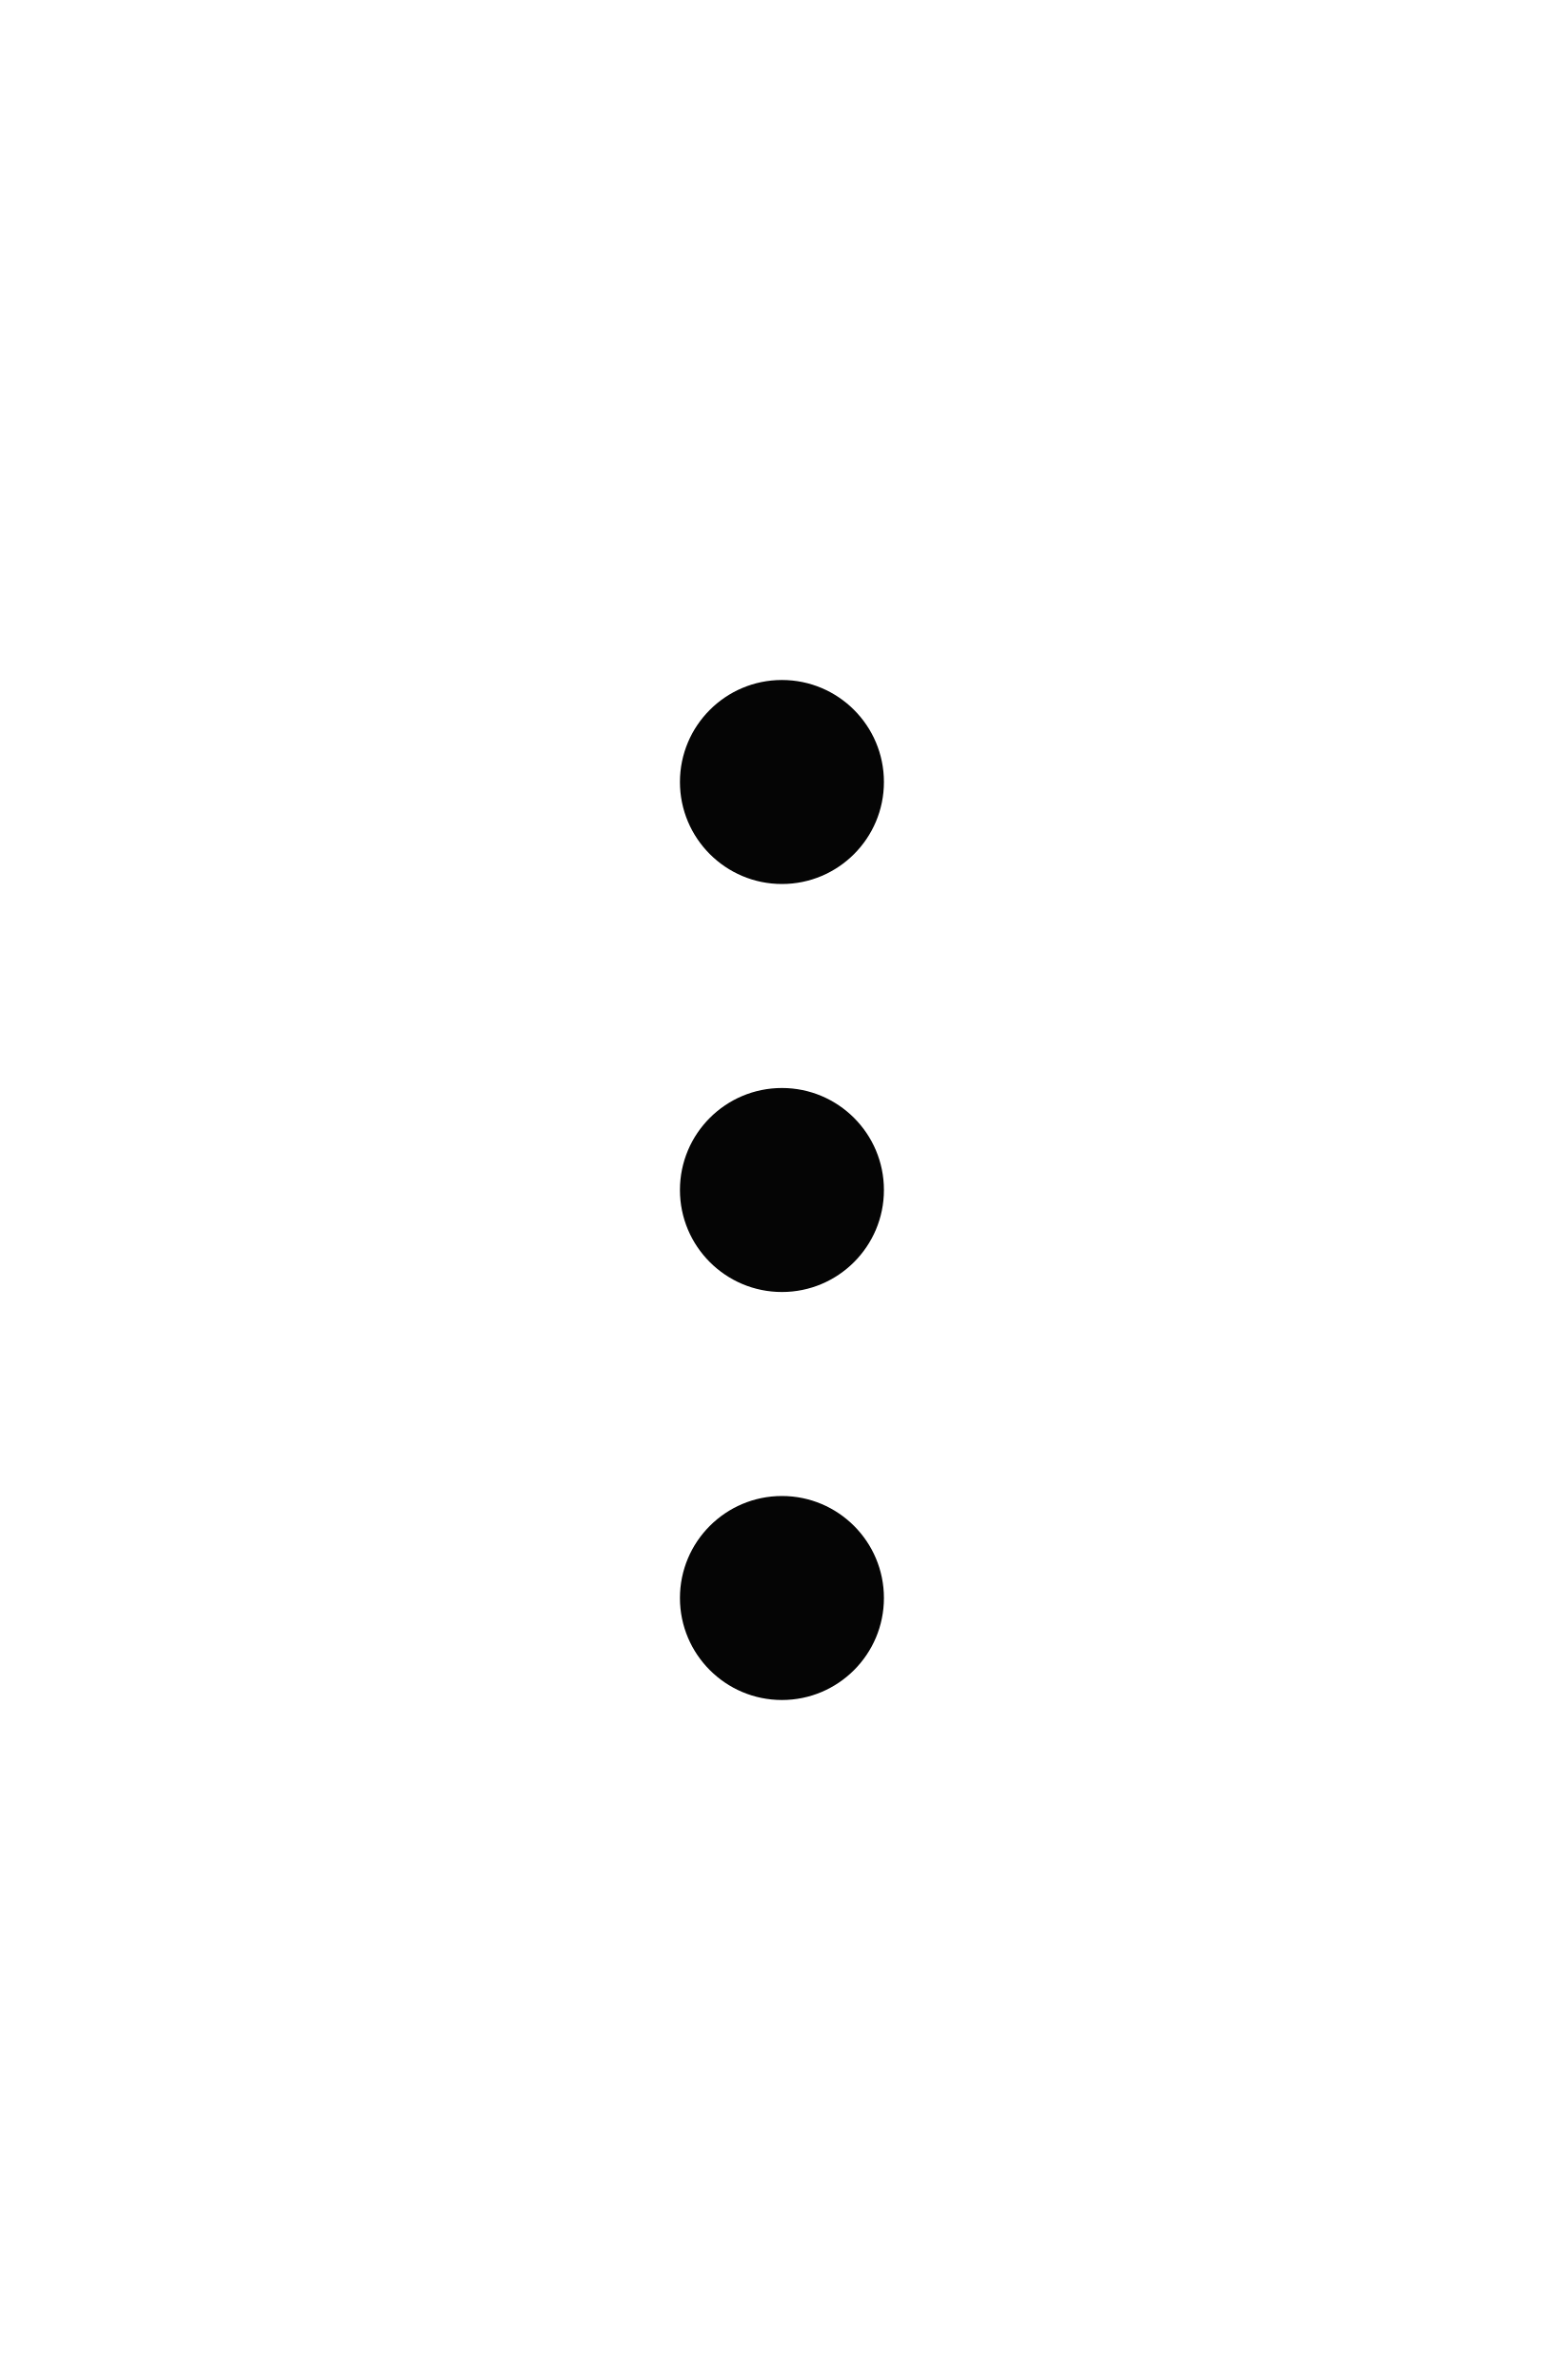
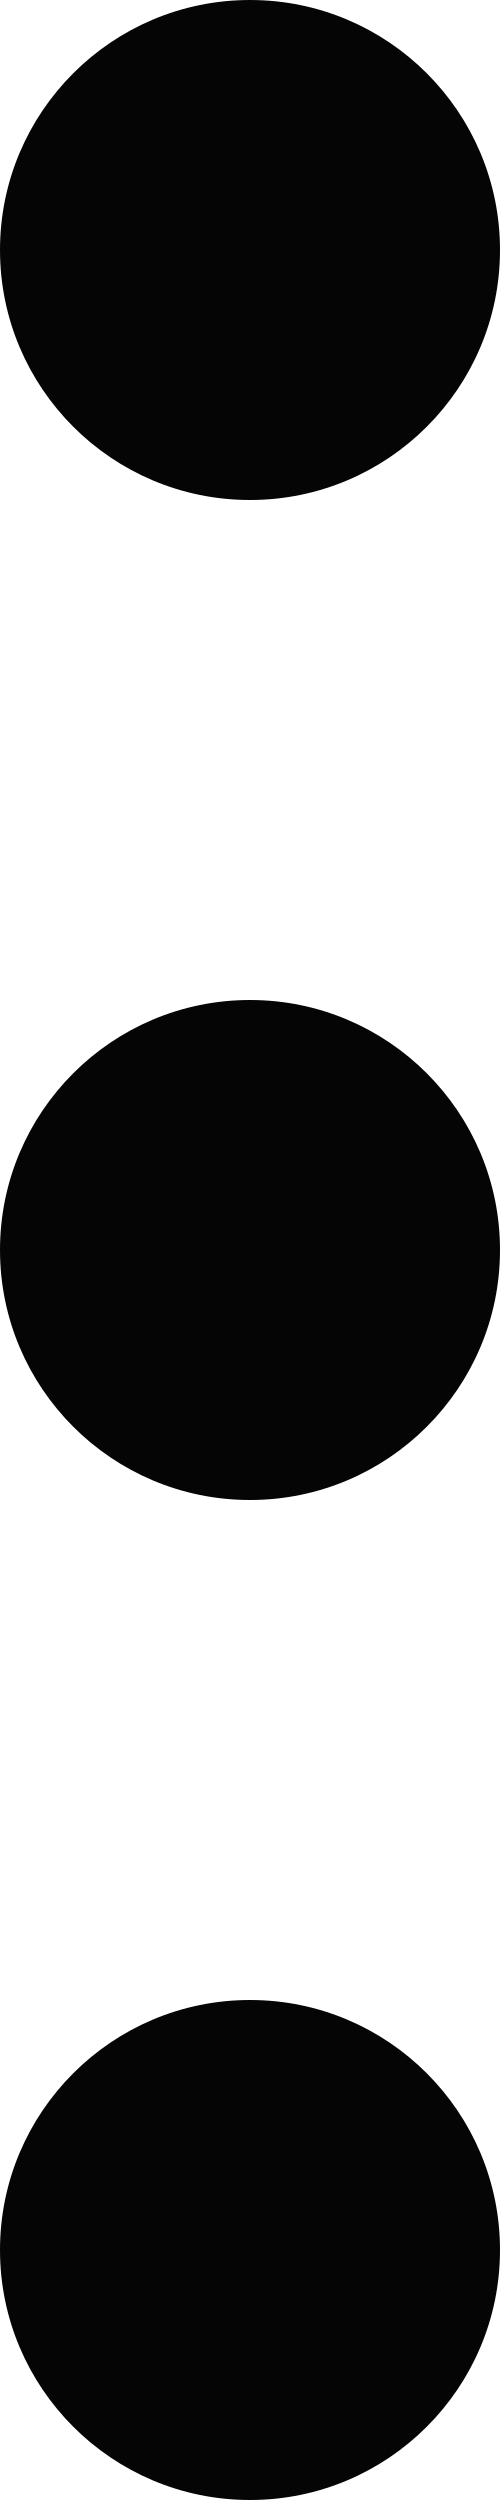
- <svg xmlns="http://www.w3.org/2000/svg" width="23" height="35" viewBox="0 0 23 35" fill="none">
-   <path fill-rule="evenodd" clip-rule="evenodd" d="M13 11.5C13 12.328 12.328 13 11.5 13C10.672 13 10 12.328 10 11.5C10 10.672 10.672 10 11.5 10C12.328 10 13 10.672 13 11.5ZM13 17.5C13 18.328 12.328 19 11.5 19C10.672 19 10 18.328 10 17.5C10 16.672 10.672 16 11.5 16C12.328 16 13 16.672 13 17.5ZM11.5 25C12.328 25 13 24.328 13 23.5C13 22.672 12.328 22 11.5 22C10.672 22 10 22.672 10 23.5C10 24.328 10.672 25 11.5 25Z" fill="#050505" />
+ <svg xmlns="http://www.w3.org/2000/svg" width="3" height="15" viewBox="0 0 3 15" fill="none">
+   <path fill-rule="evenodd" clip-rule="evenodd" d="M3 1.5C3 2.328 2.328 3 1.5 3C0.672 3 0 2.328 0 1.5C0 0.672 0.672 0 1.5 0C2.328 0 3 0.672 3 1.5ZM3 7.5C3 8.328 2.328 9 1.5 9C0.672 9 0 8.328 0 7.5C0 6.672 0.672 6 1.5 6C2.328 6 3 6.672 3 7.5ZM1.5 15C2.328 15 3 14.328 3 13.5C3 12.672 2.328 12 1.5 12C0.672 12 0 12.672 0 13.5C0 14.328 0.672 15 1.5 15Z" fill="#050505" />
</svg>
